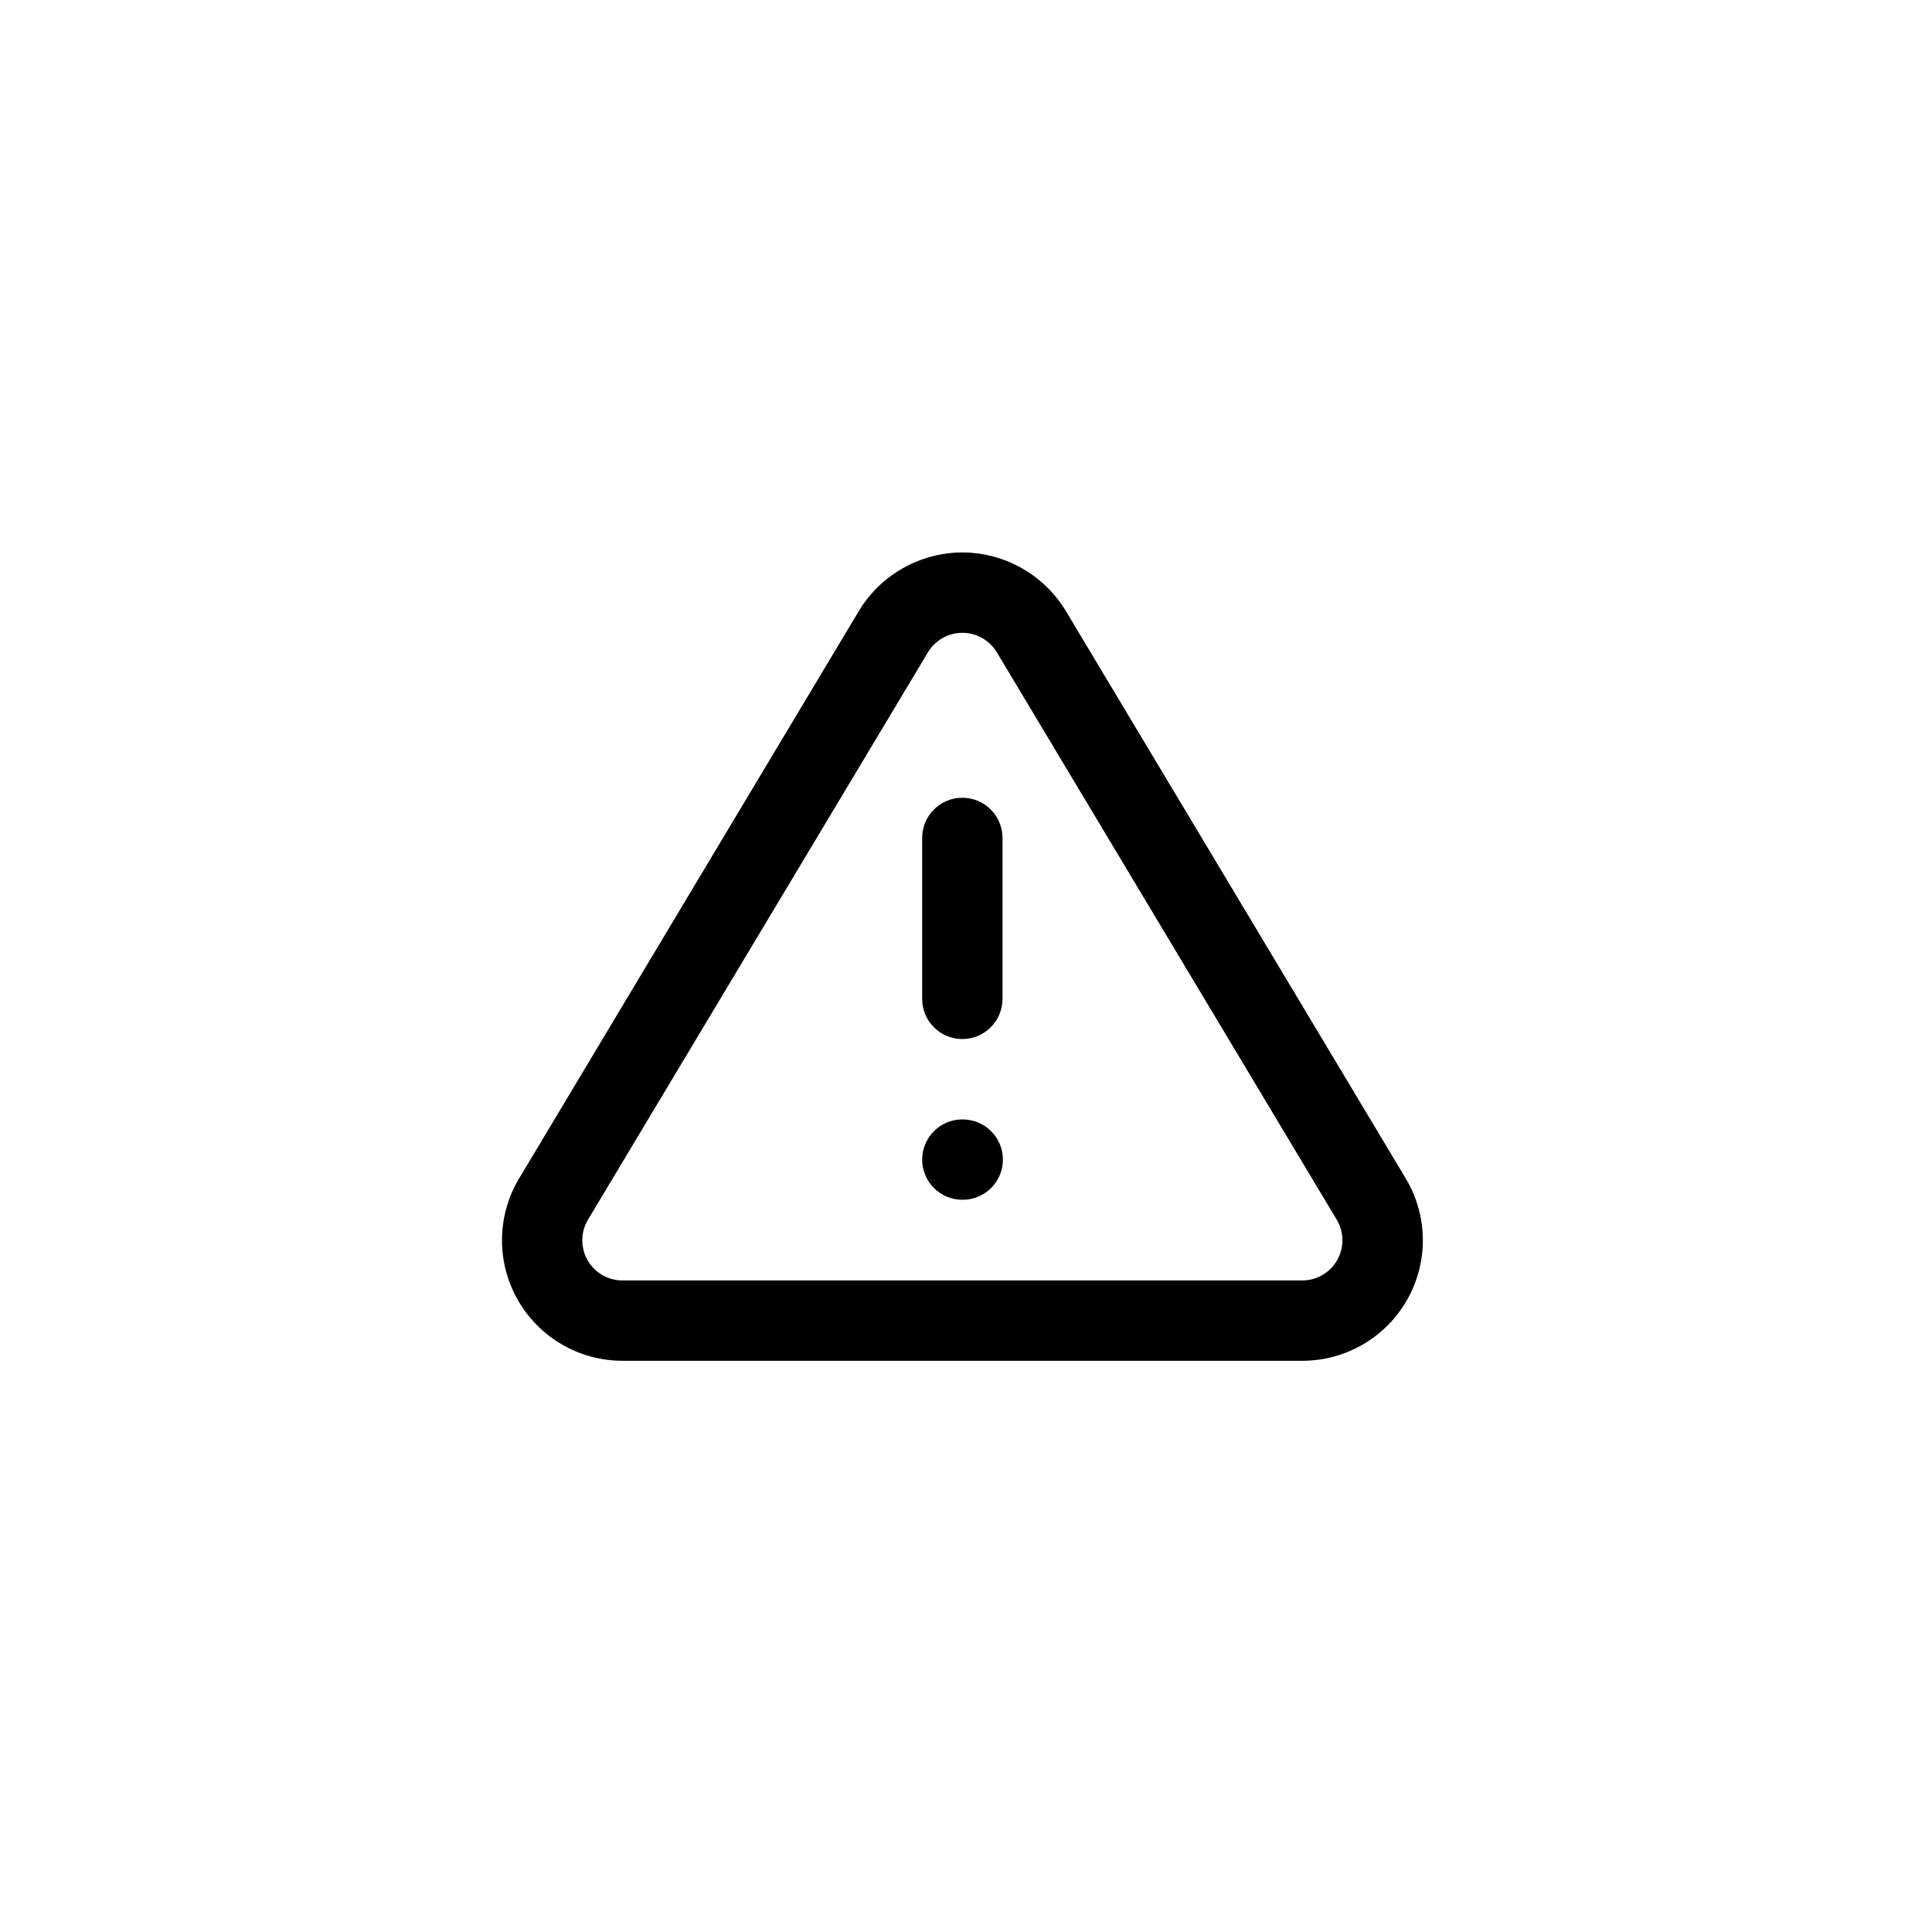
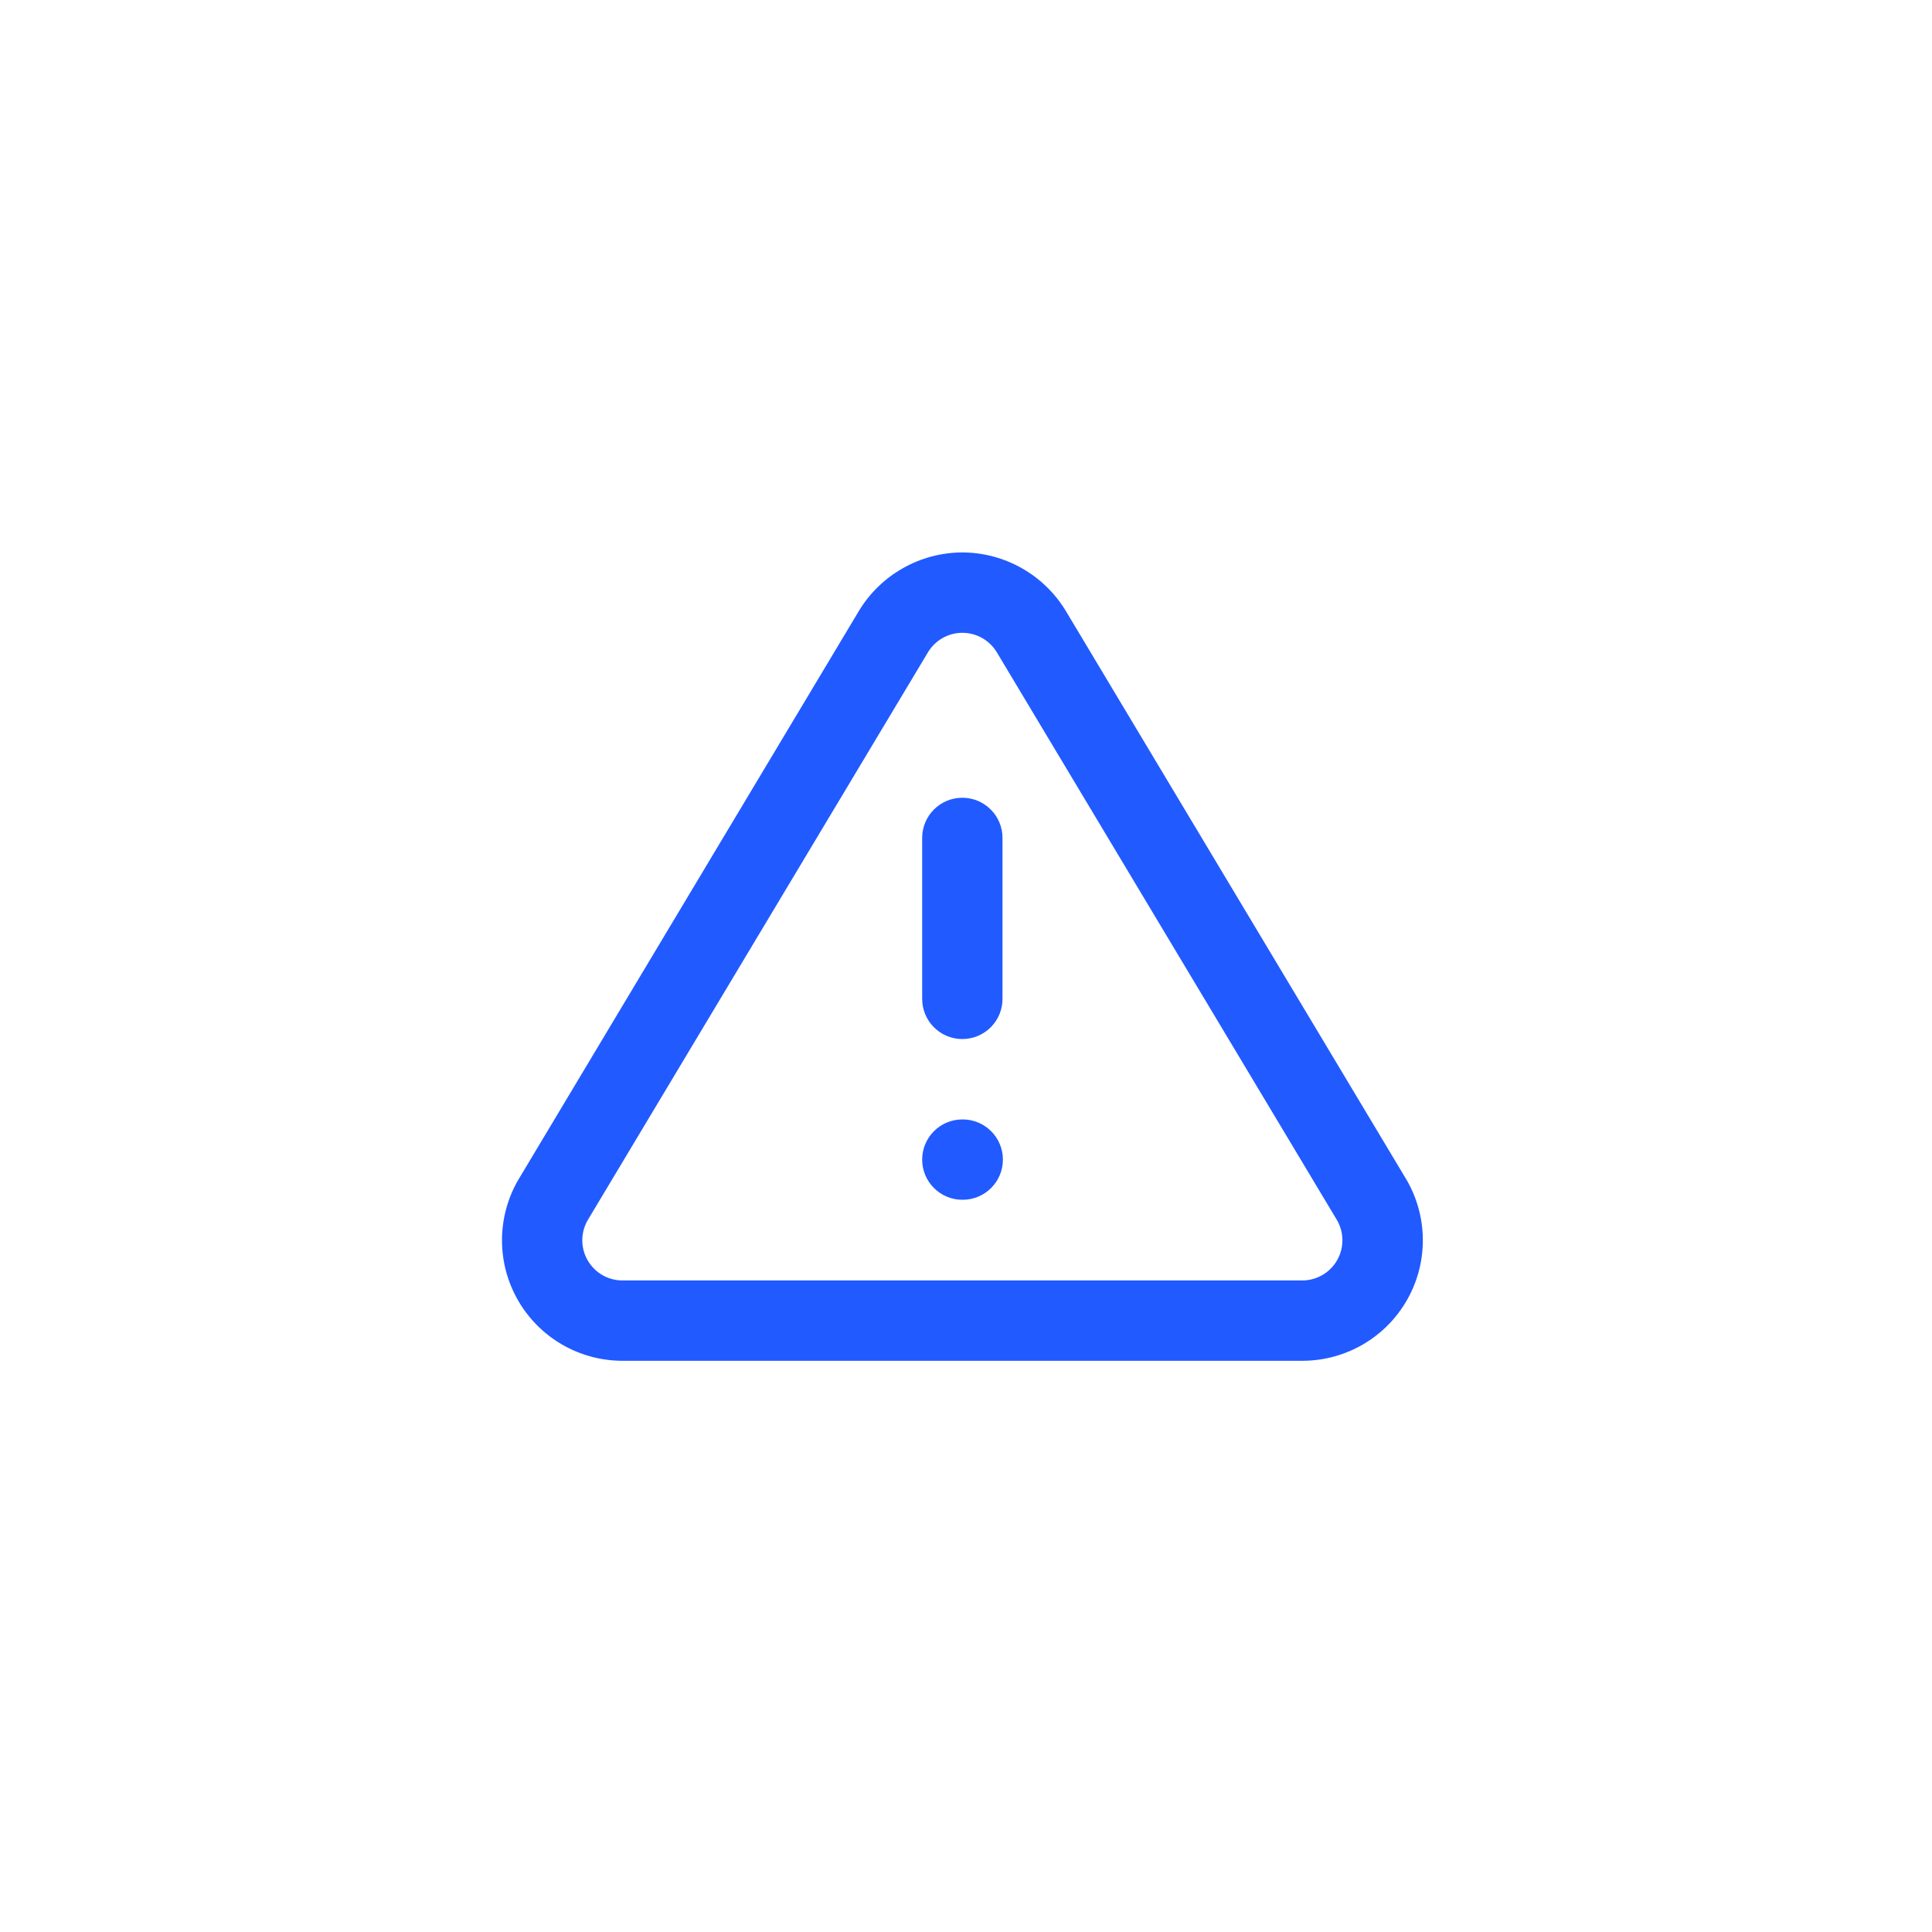
<svg xmlns="http://www.w3.org/2000/svg" width="38.48" height="38.48" viewBox="0 0 38.48 38.48">
  <defs>
    <style>
      .cls-1 {
        fill: rgba(255,255,255,0);
+       }
+ 
+       .cls-2 {
+         fill: #215aff;
      }
    </style>
  </defs>
  <g id="icon-alert-triangle" transform="translate(-676 -291.242)">
    <rect id="Retângulo_436" data-name="Retângulo 436" class="cls-1" width="38.48" height="38.48" rx="19" transform="translate(676 291.242)" />
    <g id="alert-triangle" transform="translate(685.446 300.345)">
      <path id="Caminho_3848" data-name="Caminho 3848" class="cls-2" d="M9.722,1.9a2.417,2.417,0,0,1,2.055,1.157l0,0,6.784,11.326.007.011A2.4,2.4,0,0,1,16.515,18H2.929a2.4,2.4,0,0,1-2.055-3.6l.007-.011L7.665,3.058l0,0A2.417,2.417,0,0,1,9.722,1.9Zm.684,1.986a.8.8,0,0,0-1.368,0L2.259,15.2a.8.8,0,0,0,.684,1.2H16.5a.8.8,0,0,0,.684-1.2Z" transform="translate(0)" />
      <path id="Linha_122" data-name="Linha 122" class="cls-2" d="M-.2,3.806A.8.8,0,0,1-1,3V-.2A.8.8,0,0,1-.2-1a.8.8,0,0,1,.8.8V3A.8.8,0,0,1-.2,3.806Z" transform="translate(9.921 7.786)" />
      <path id="Linha_123" data-name="Linha 123" class="cls-2" d="M-.191.6H-.2A.8.8,0,0,1-1-.2.8.8,0,0,1-.2-1h.008a.8.8,0,0,1,.8.8A.8.8,0,0,1-.191.6Z" transform="translate(9.921 14.193)" />
    </g>
  </g>
</svg>
